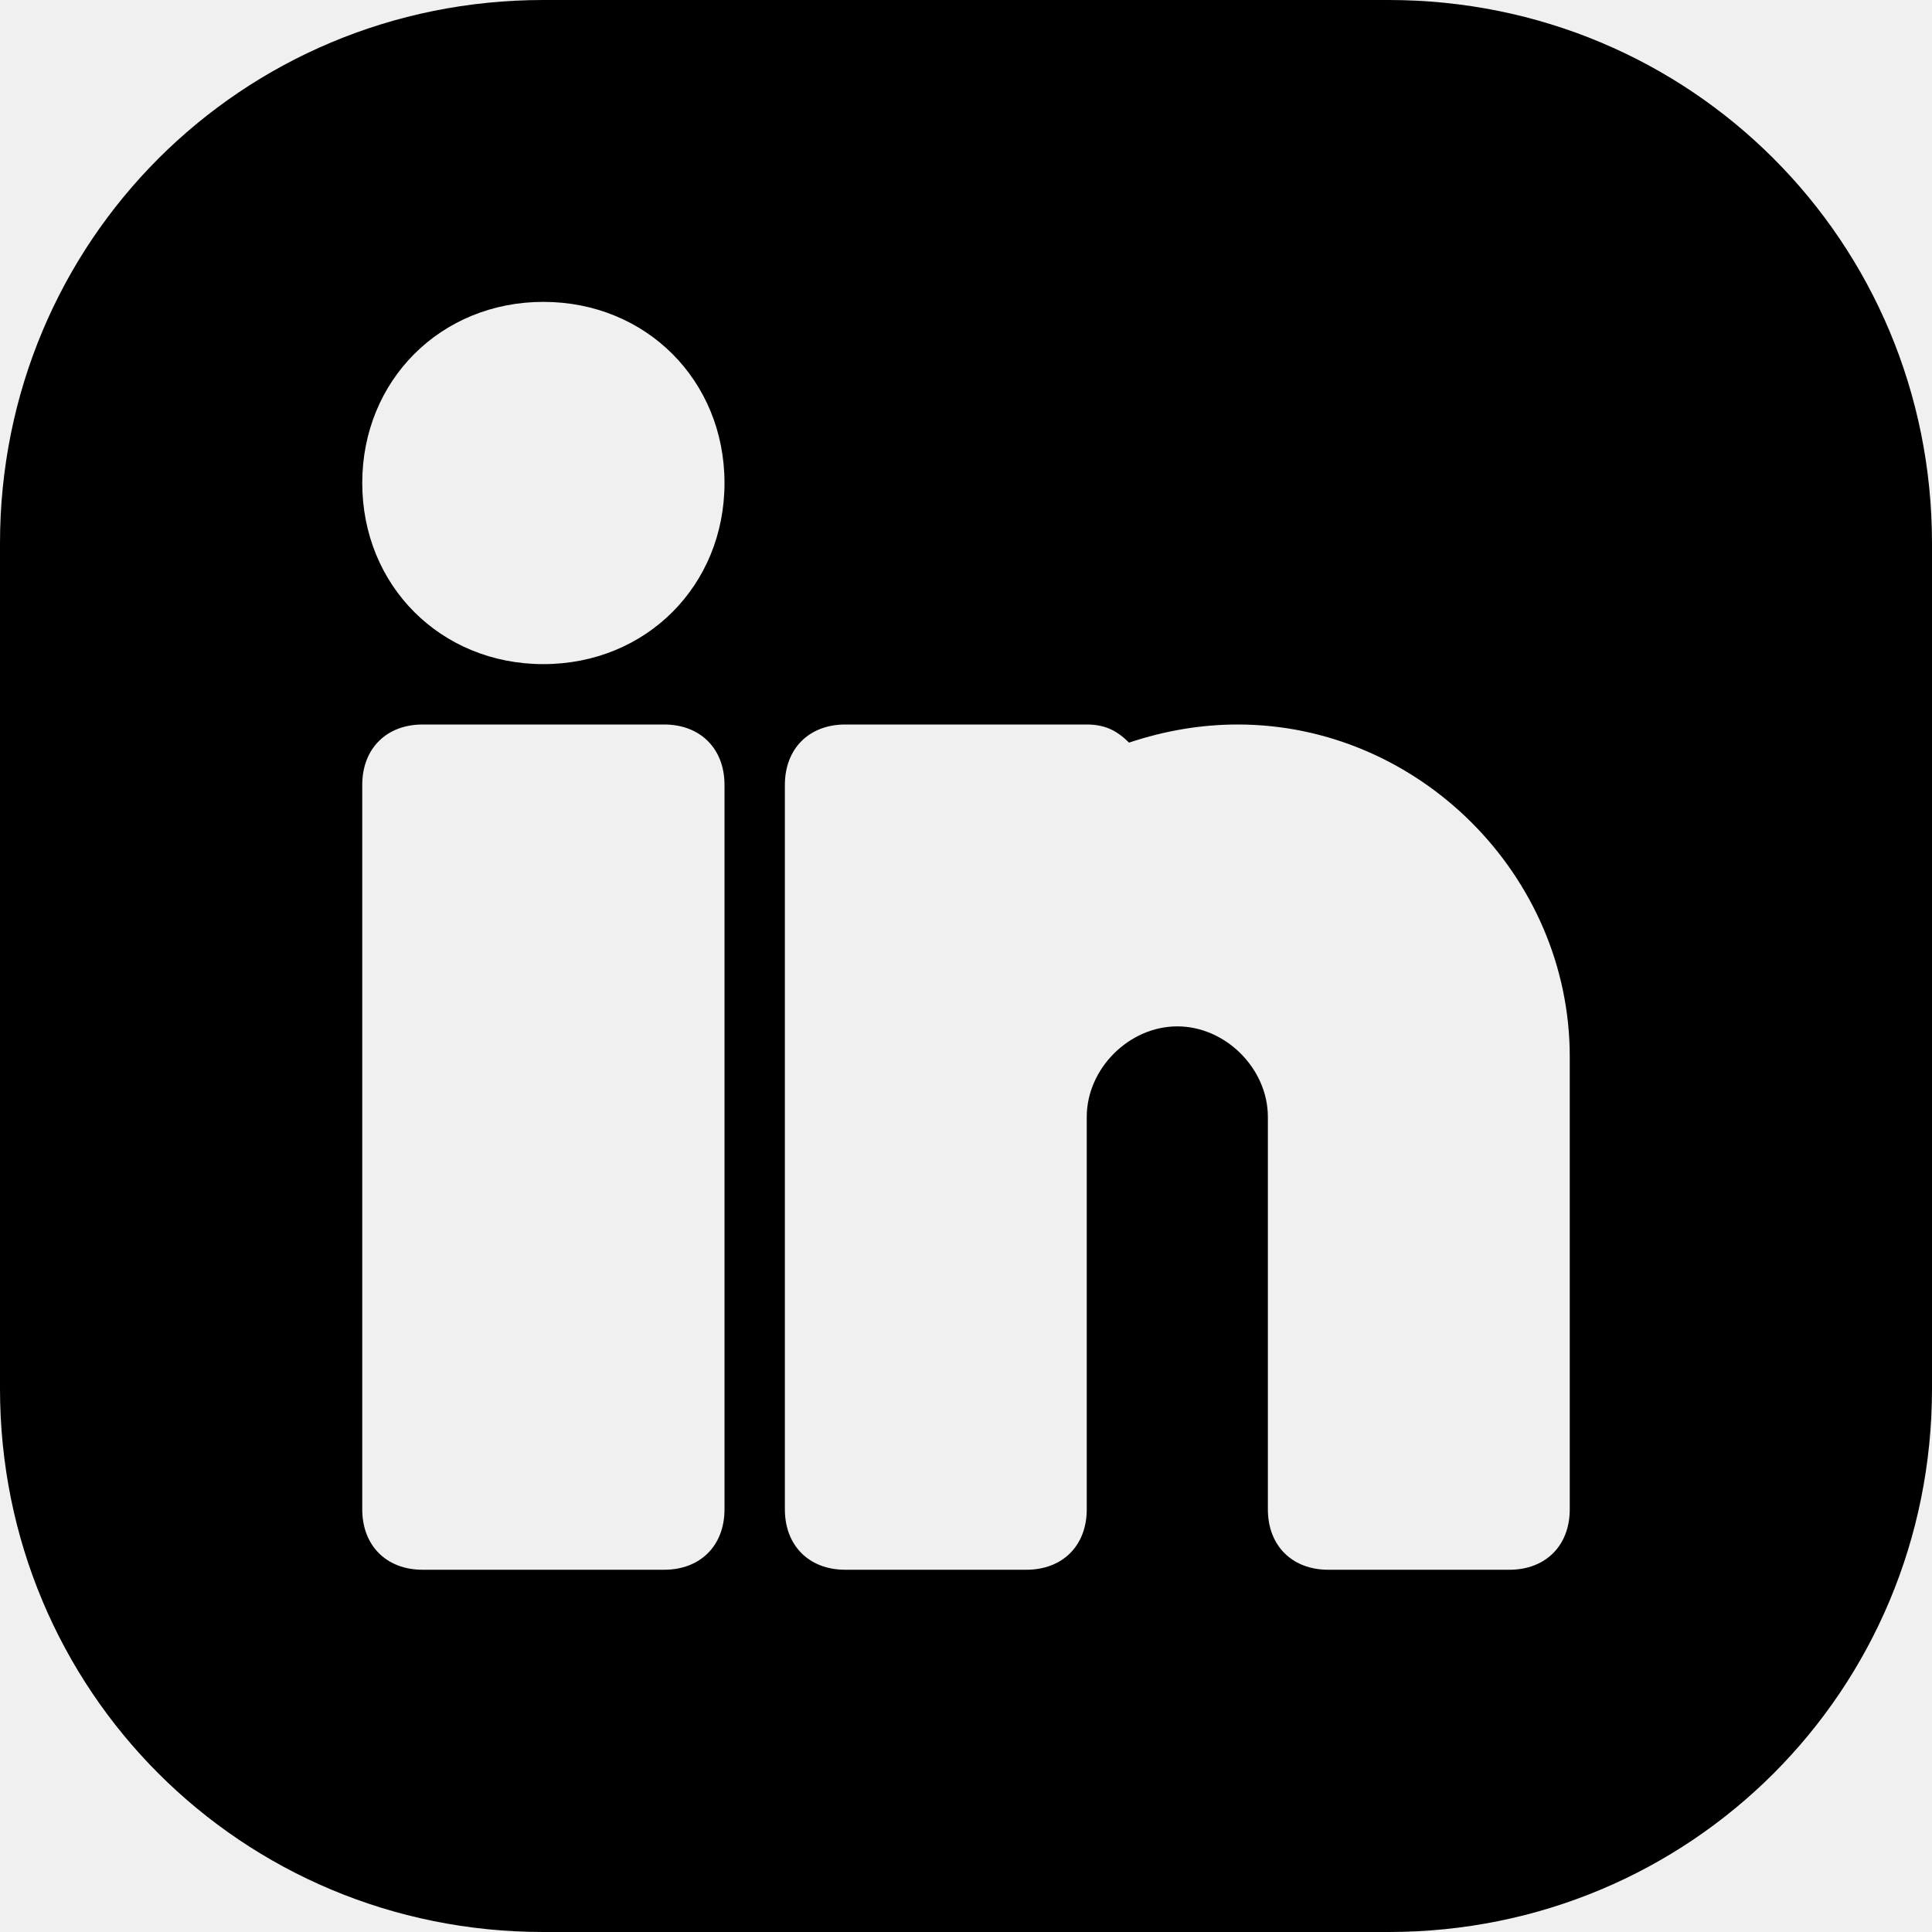
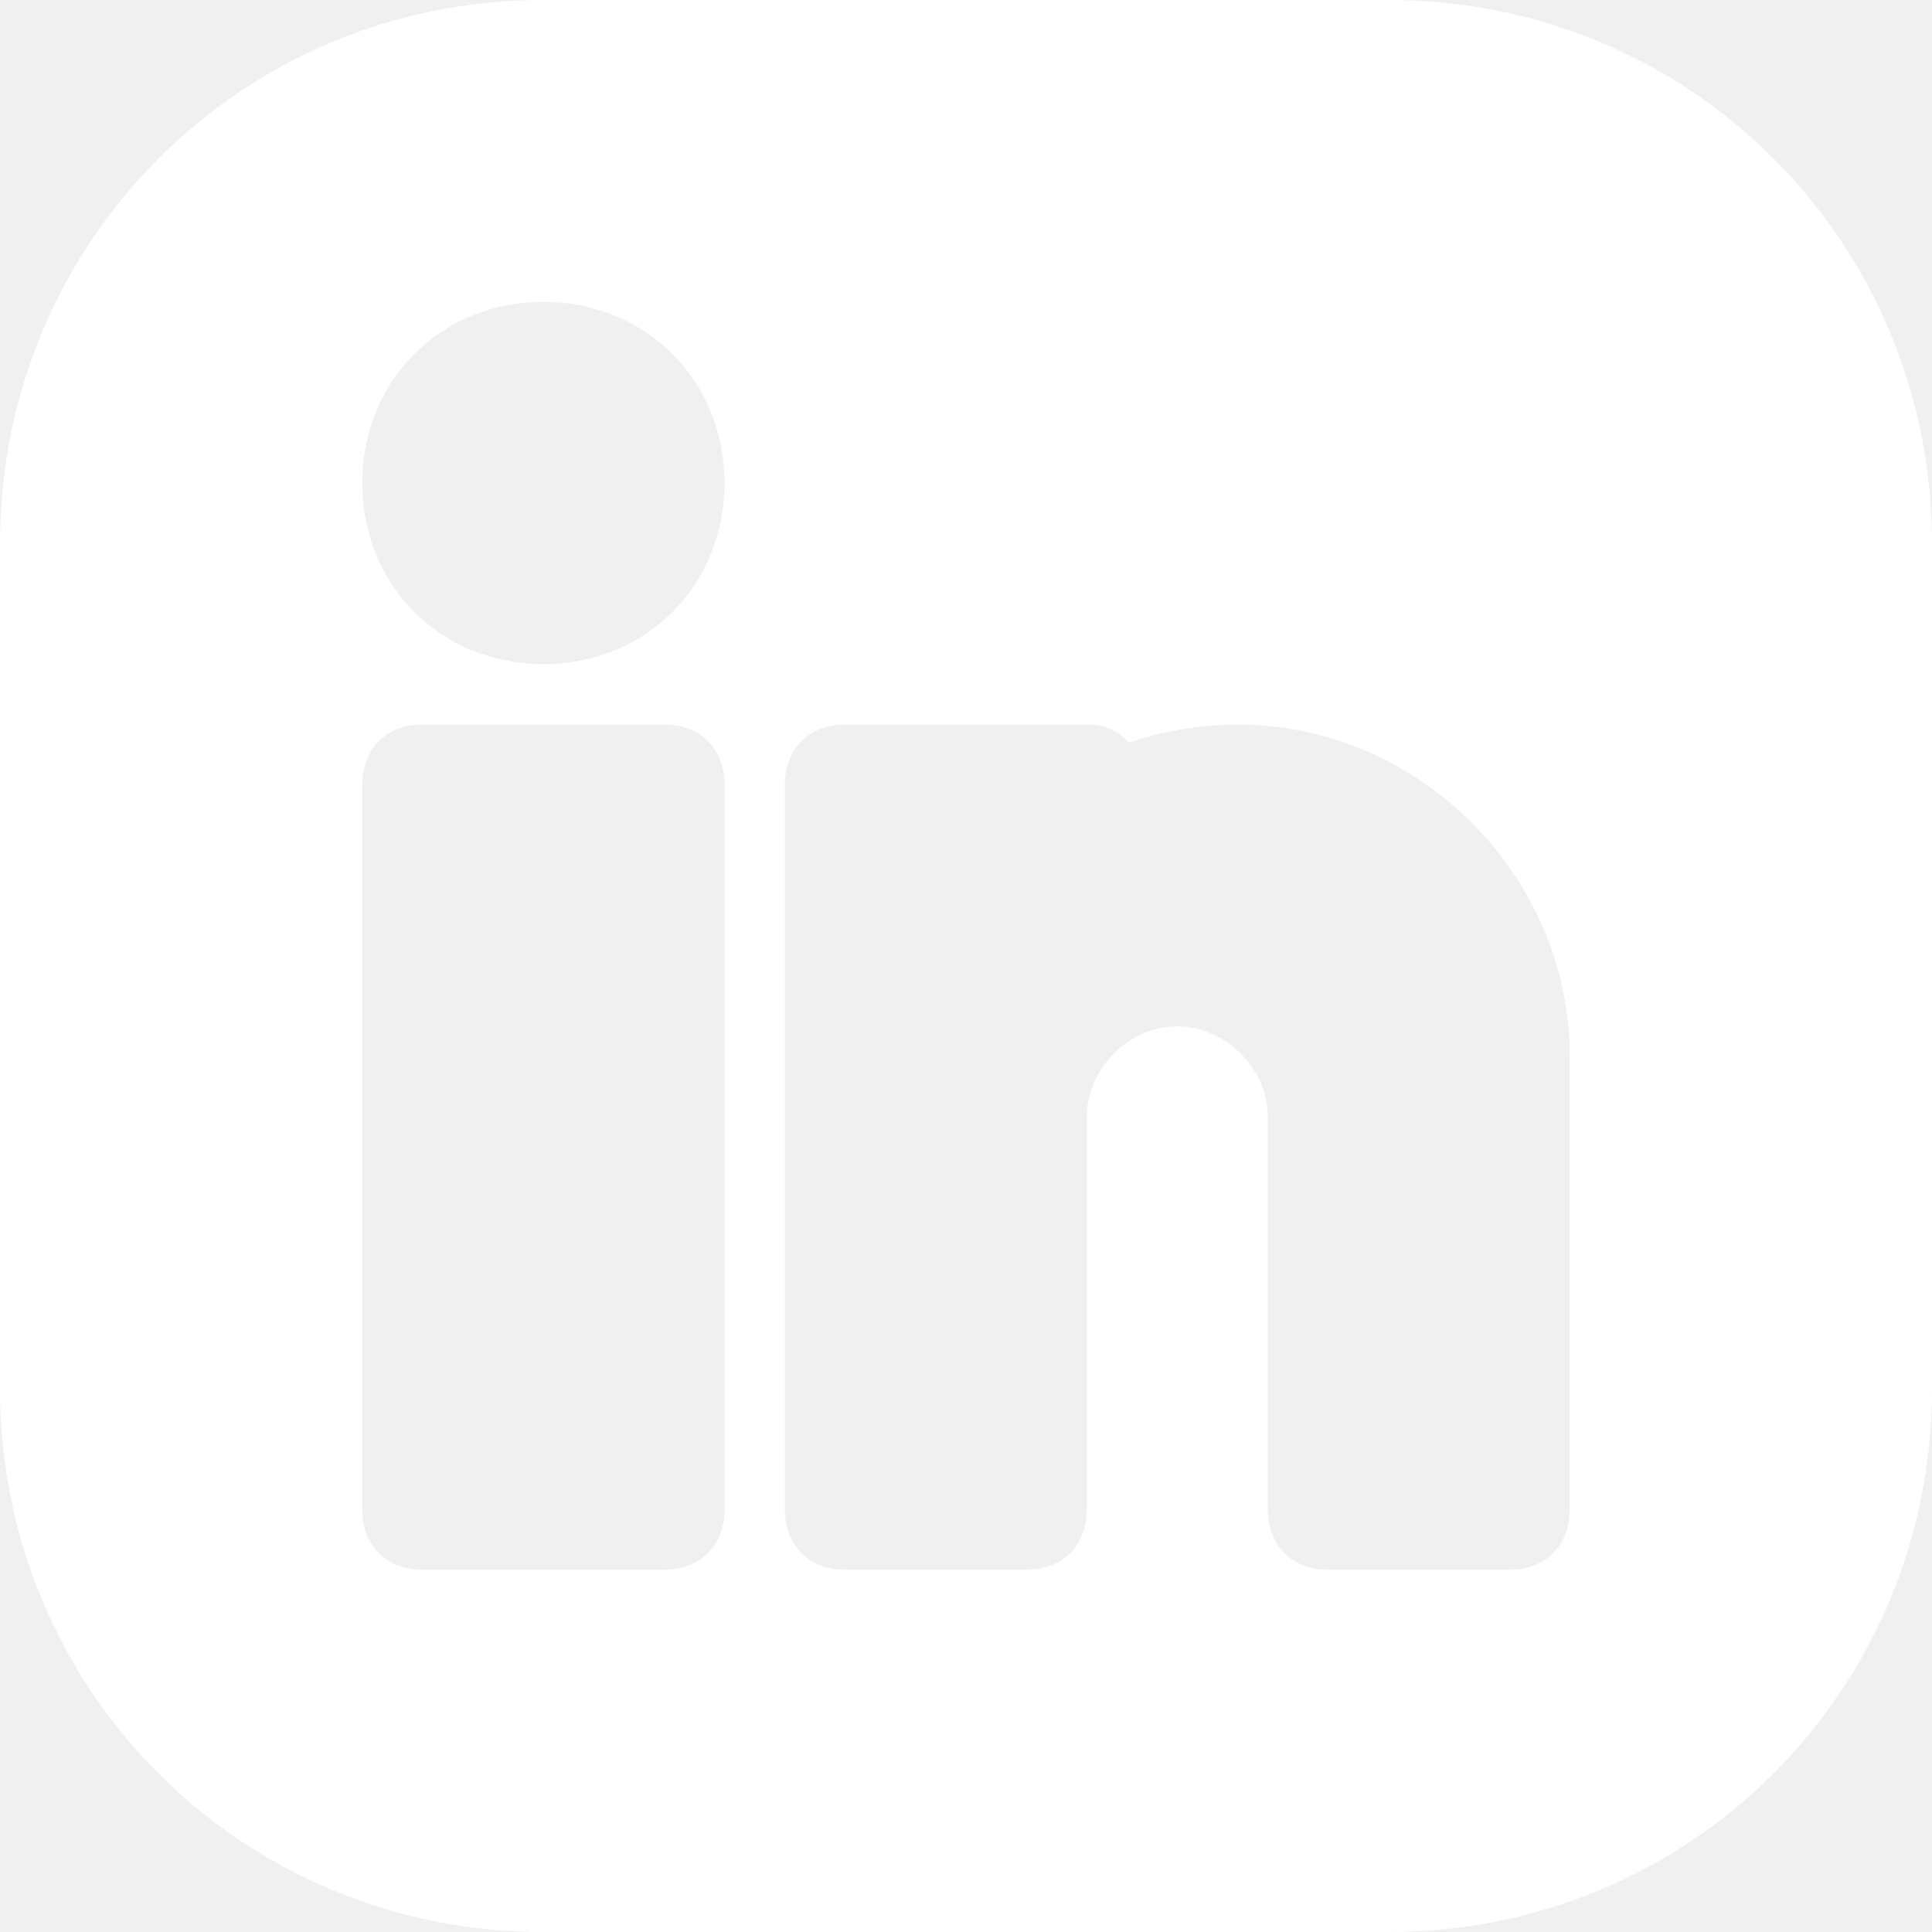
- <svg xmlns="http://www.w3.org/2000/svg" fill="#000000" height="800px" width="800px" version="1.1" id="Icons" viewBox="0 0 32 32" xml:space="preserve">
-   <path d="M23,0H9C4,0,0,4,0,9v14c0,5,4,9,9,9h14c5,0,9-4,9-9V9C32,4,28,0,23,0z M12,25c0,0.6-0.4,1-1,1H7c-0.6,0-1-0.4-1-1V13  c0-0.6,0.4-1,1-1h4c0.6,0,1,0.4,1,1V25z M9,11c-1.7,0-3-1.3-3-3s1.3-3,3-3s3,1.3,3,3S10.7,11,9,11z M26,25c0,0.6-0.4,1-1,1h-3  c-0.6,0-1-0.4-1-1v-3.5v-1v-2c0-0.8-0.7-1.5-1.5-1.5S18,17.7,18,18.5v2v1V25c0,0.6-0.4,1-1,1h-3c-0.6,0-1-0.4-1-1V13  c0-0.6,0.4-1,1-1h4c0.3,0,0.5,0.1,0.7,0.3c0.6-0.2,1.2-0.3,1.8-0.3c3,0,5.5,2.5,5.5,5.5V25z" />
+ <svg xmlns="http://www.w3.org/2000/svg" fill="#ffffff" height="800px" width="800px" version="1.1" id="Icons" viewBox="0 0 32 32" xml:space="preserve">
+   <path d="M23,0H9C4,0,0,4,0,9v14c0,5,4,9,9,9h14c5,0,9-4,9-9V9C32,4,28,0,23,0z M12,25c0,0.6-0.4,1-1,1H7c-0.6,0-1-0.4-1-1V13  c0-0.6,0.4-1,1-1h4c0.6,0,1,0.4,1,1V25z M9,11c-1.7,0-3-1.3-3-3s1.3-3,3-3s3,1.3,3,3S10.7,11,9,11z M26,25c0,0.6-0.4,1-1,1h-3  c-0.6,0-1-0.4-1-1v-3.5v-1v-2c0-0.8-0.7-1.5-1.5-1.5S18,17.7,18,18.5v2v1V25c0,0.6-0.4,1-1,1h-3c-0.6,0-1-0.4-1-1V13  c0-0.6,0.4-1,1-1h4c0.3,0,0.5,0.1,0.7,0.3c0.6-0.2,1.2-0.3,1.8-0.3c3,0,5.5,2.5,5.5,5.5V25z" fill="#ffffff" />
</svg>
